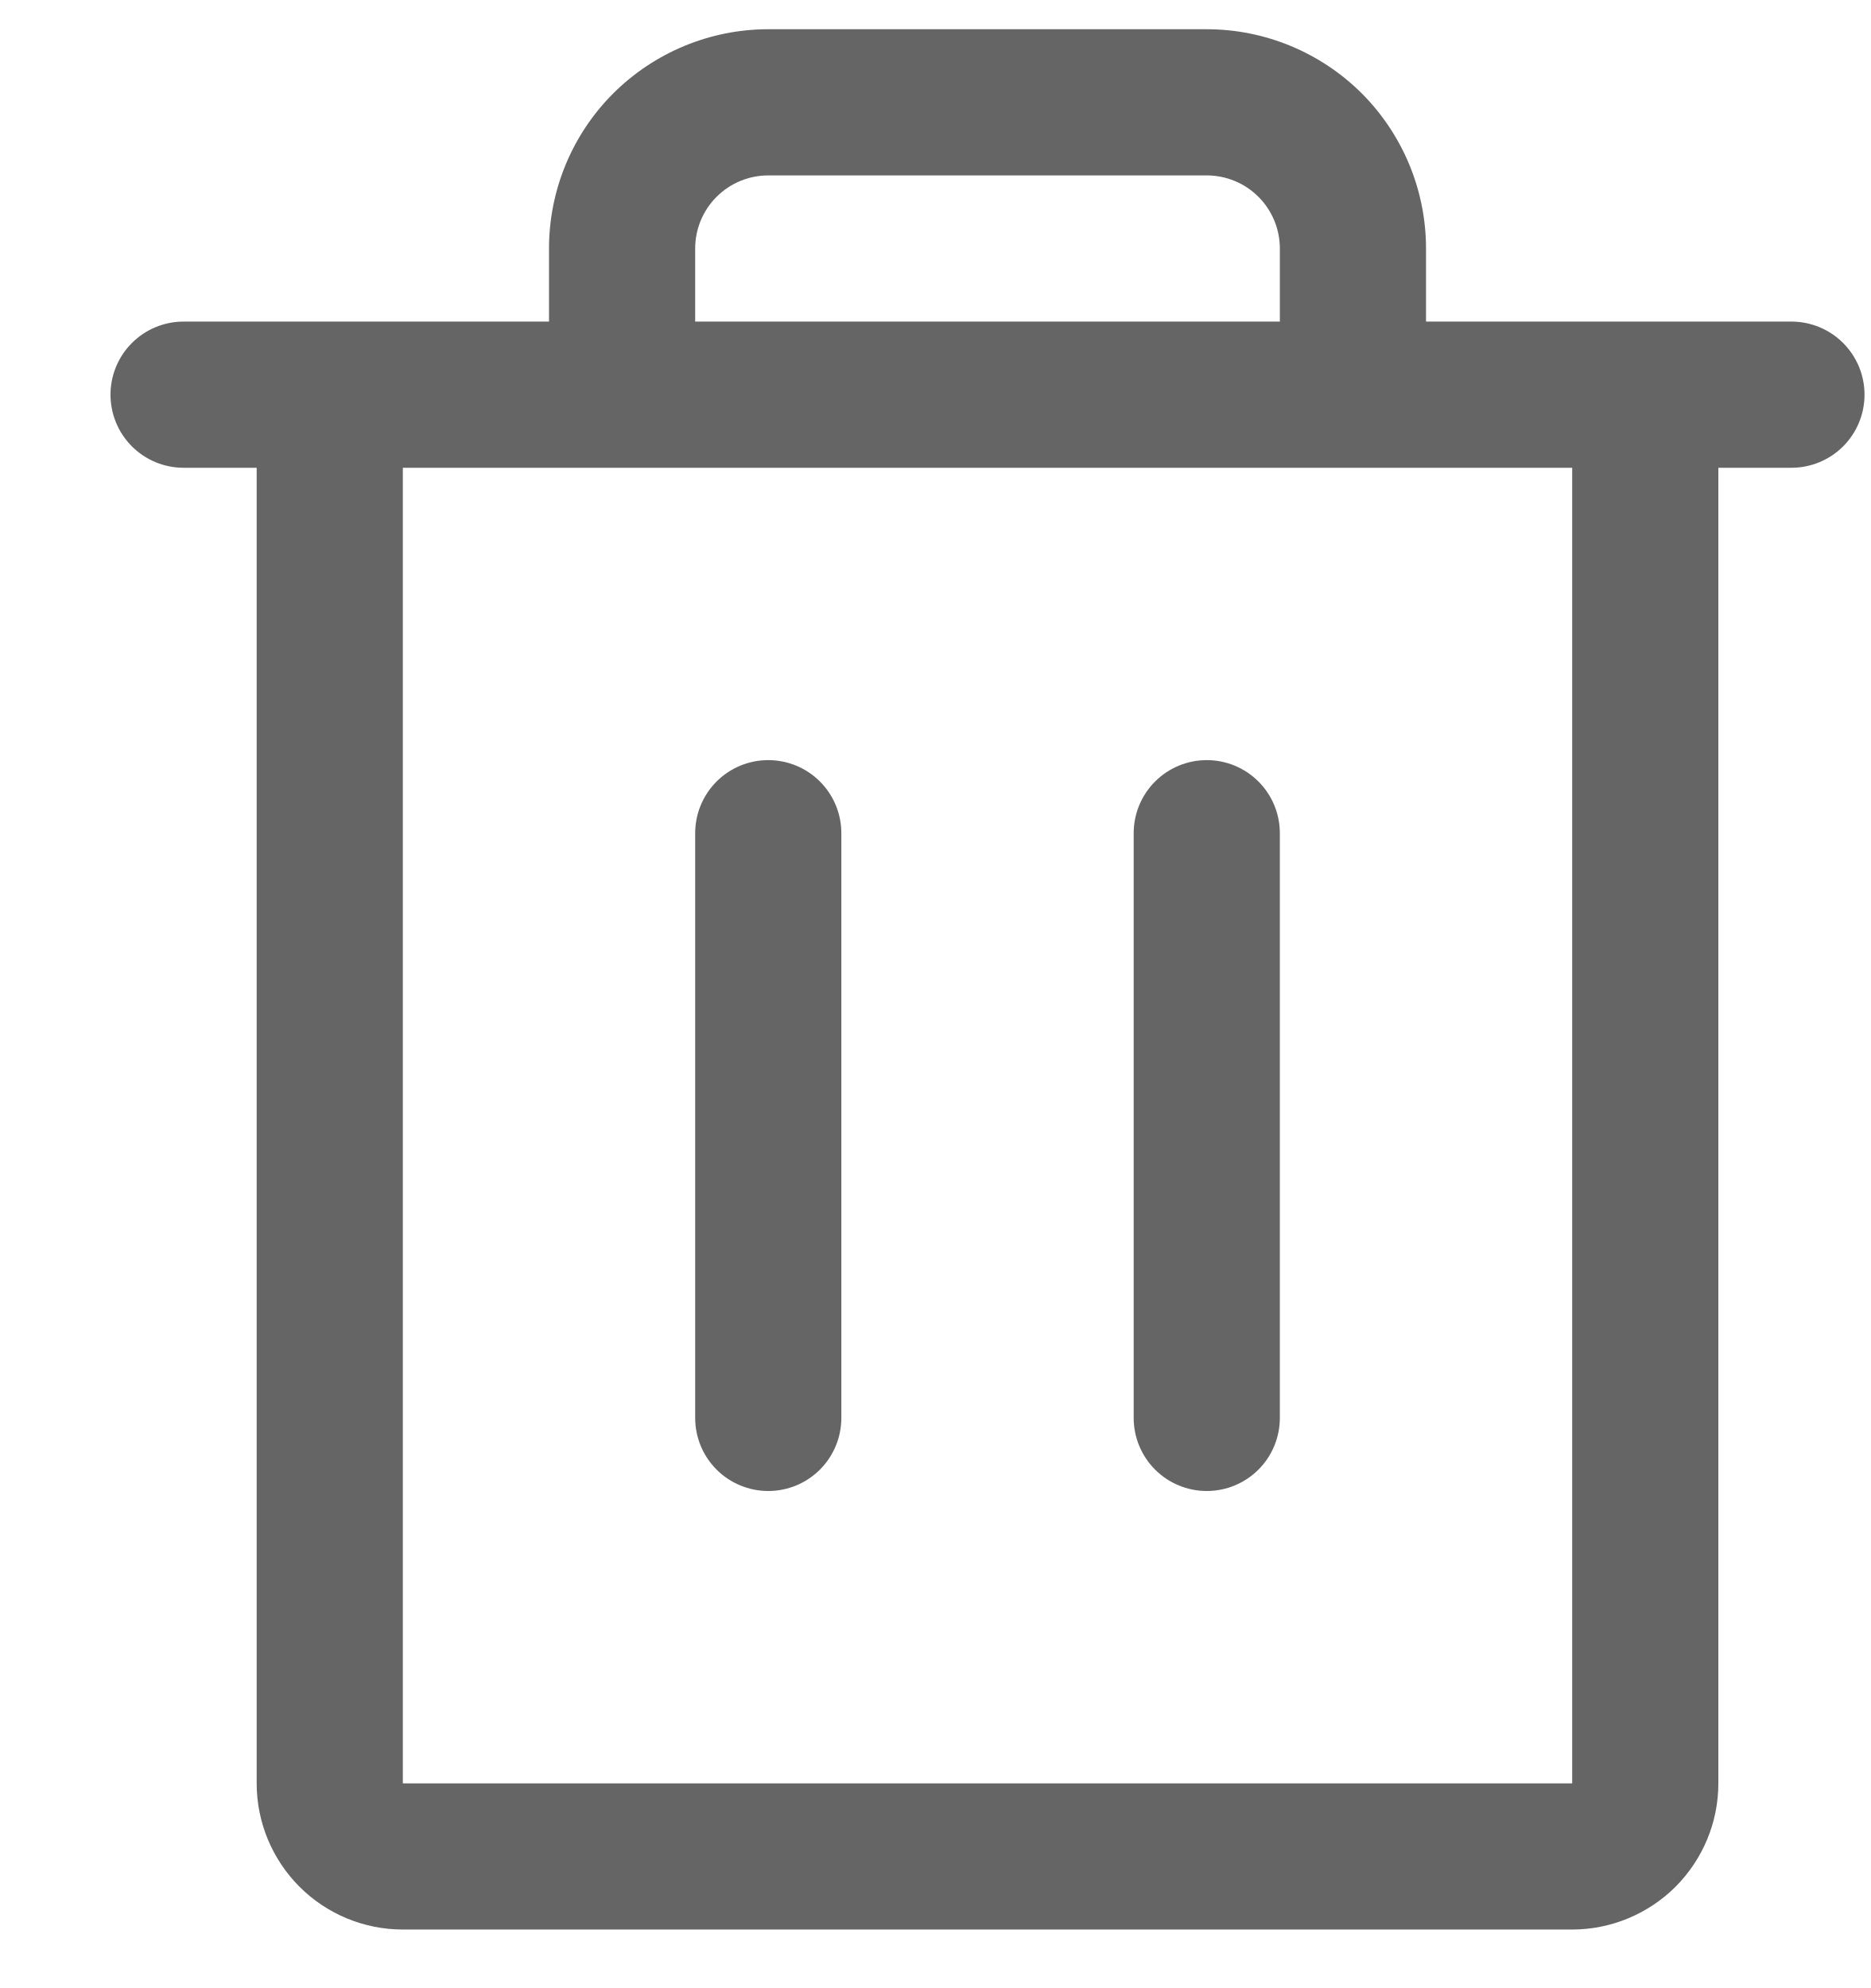
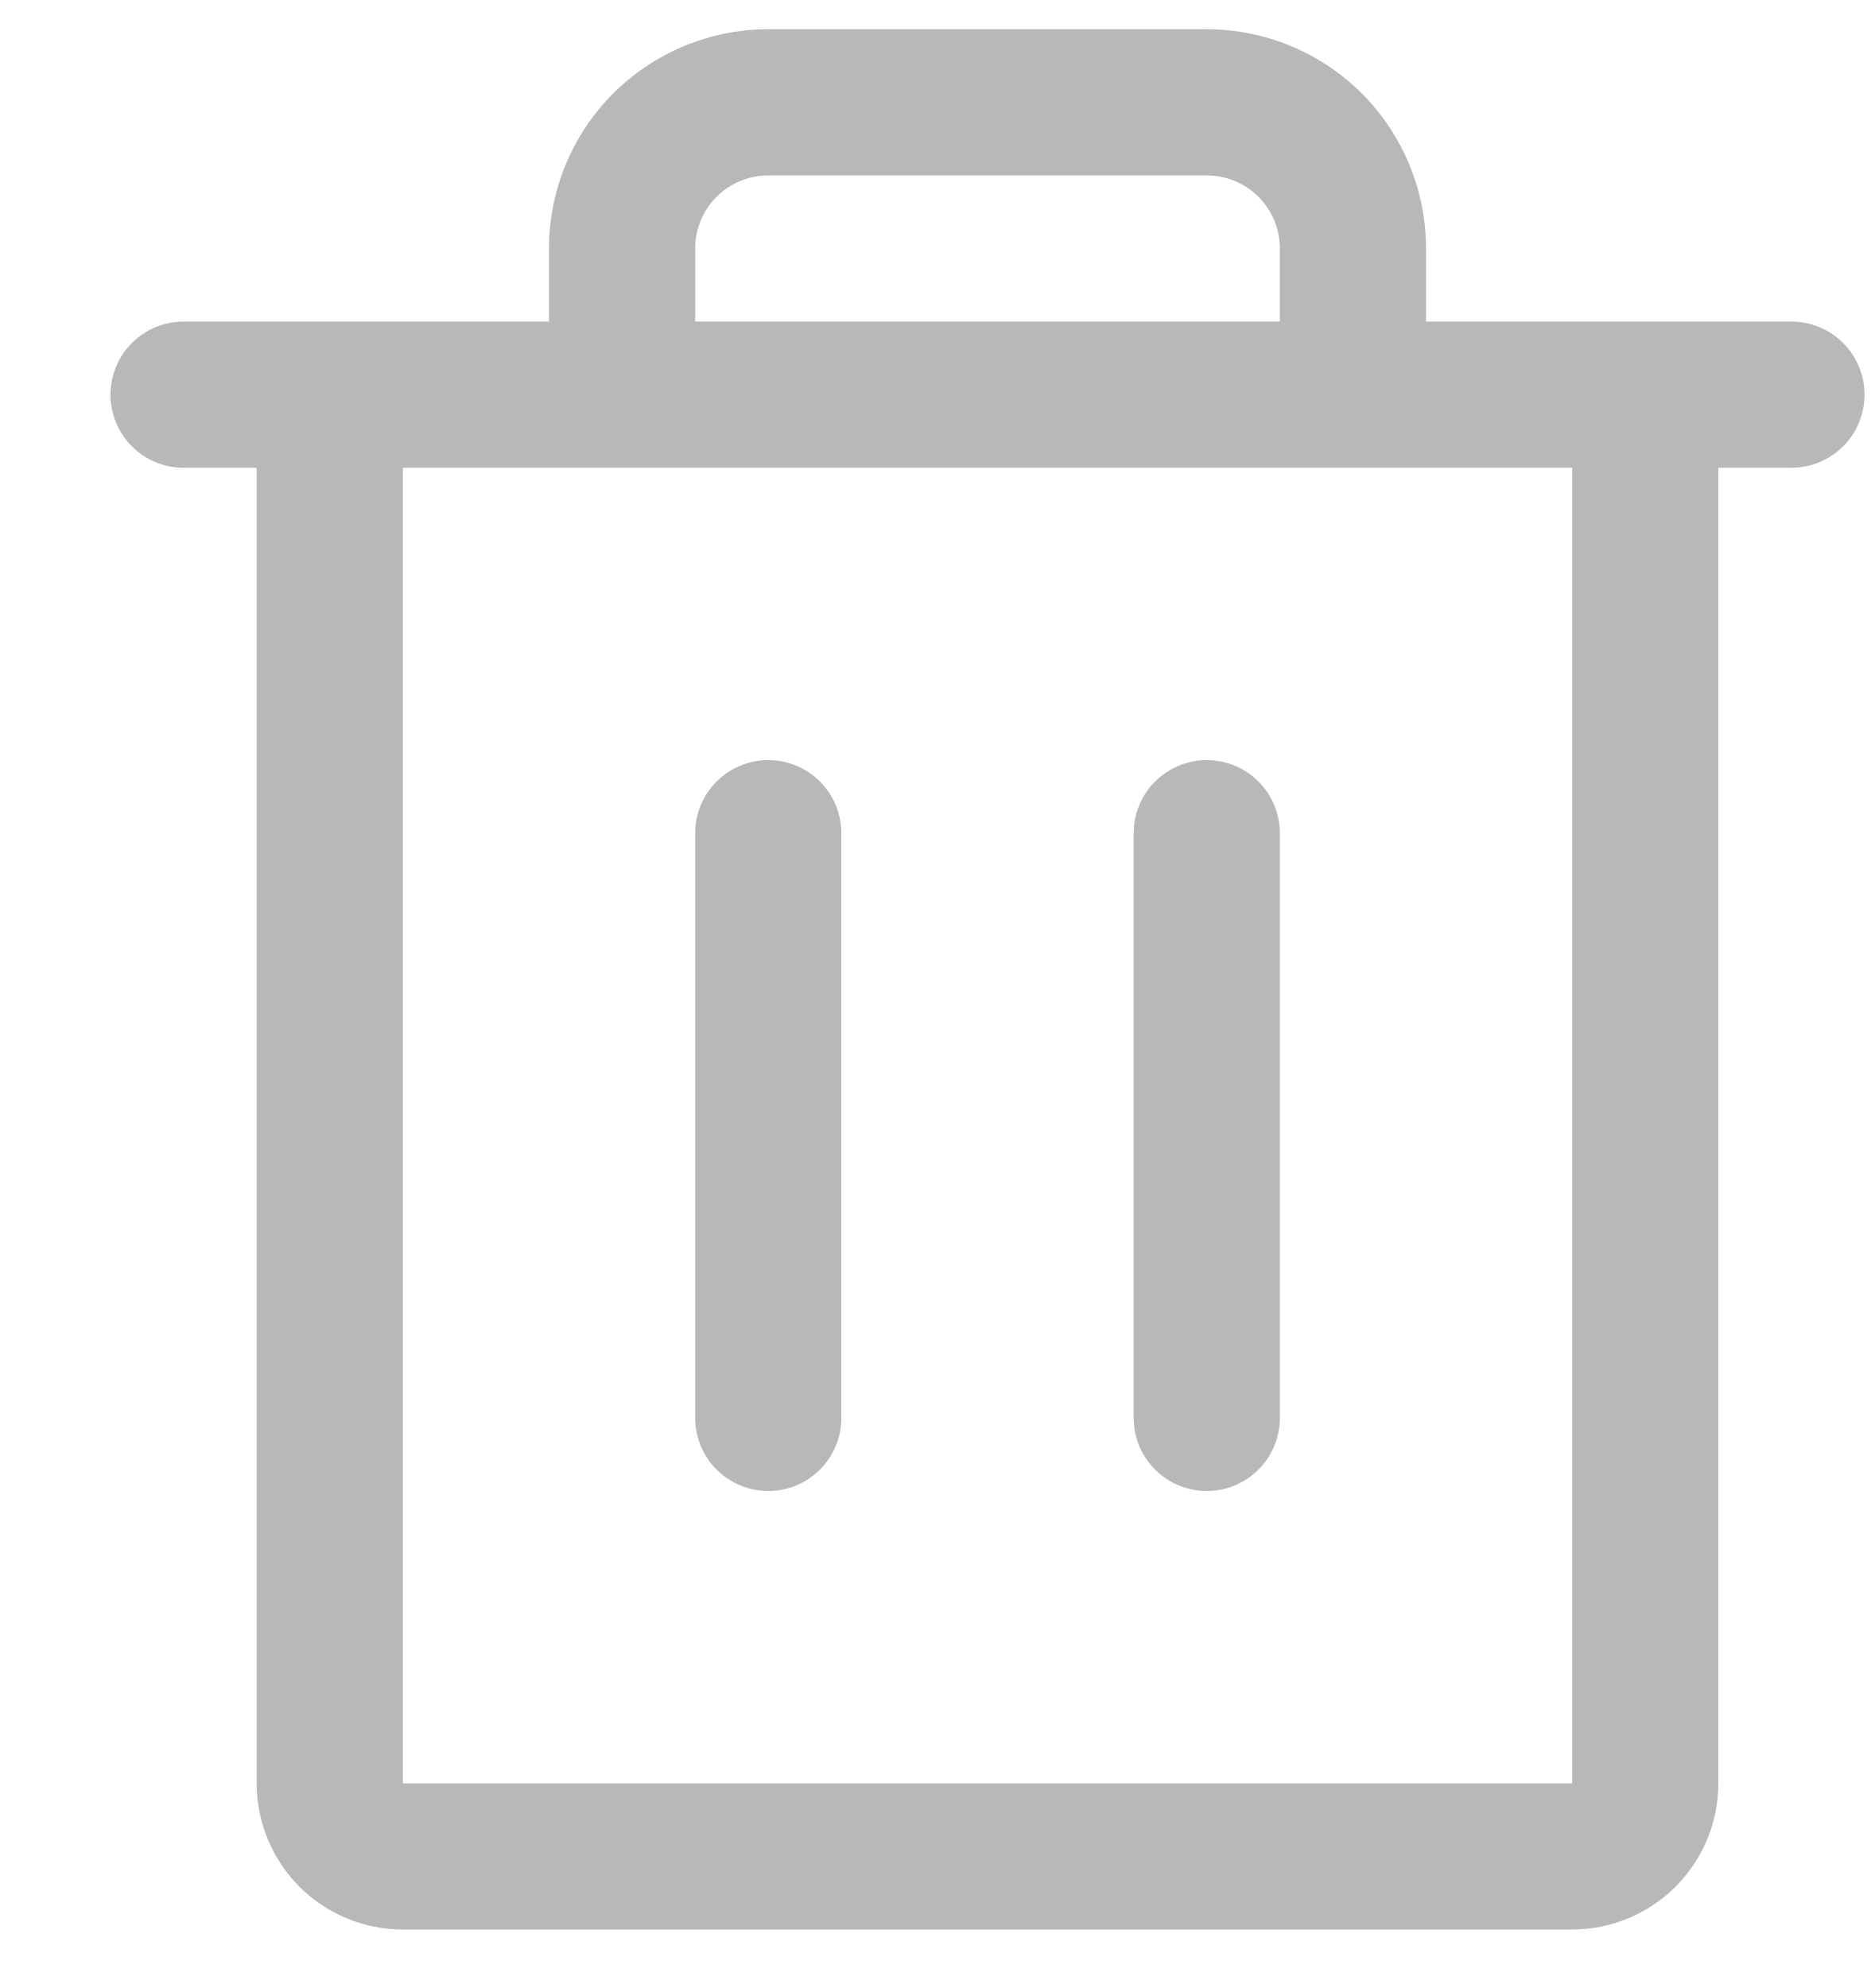
<svg xmlns="http://www.w3.org/2000/svg" width="16" height="17" viewBox="0 0 16 17" fill="none">
-   <path d="M15.32 2.75H12.195V2.125C12.195 1.628 11.997 1.151 11.646 0.799C11.294 0.448 10.817 0.25 10.32 0.25H6.57C6.073 0.25 5.596 0.448 5.244 0.799C4.892 1.151 4.695 1.628 4.695 2.125V2.75H1.57C1.404 2.75 1.245 2.816 1.128 2.933C1.011 3.05 0.945 3.209 0.945 3.375C0.945 3.541 1.011 3.7 1.128 3.817C1.245 3.934 1.404 4 1.57 4H2.195V15.25C2.195 15.582 2.327 15.899 2.561 16.134C2.795 16.368 3.113 16.5 3.445 16.5H13.445C13.776 16.5 14.094 16.368 14.329 16.134C14.563 15.899 14.695 15.582 14.695 15.25V4H15.32C15.486 4 15.645 3.934 15.762 3.817C15.879 3.7 15.945 3.541 15.945 3.375C15.945 3.209 15.879 3.05 15.762 2.933C15.645 2.816 15.486 2.75 15.32 2.75ZM5.945 2.125C5.945 1.959 6.011 1.8 6.128 1.683C6.245 1.566 6.404 1.5 6.57 1.5H10.32C10.486 1.5 10.645 1.566 10.762 1.683C10.879 1.8 10.945 1.959 10.945 2.125V2.75H5.945V2.125ZM13.445 15.25H3.445V4H13.445V15.25ZM7.195 7.125V12.125C7.195 12.291 7.129 12.45 7.012 12.567C6.895 12.684 6.736 12.75 6.57 12.75C6.404 12.75 6.245 12.684 6.128 12.567C6.011 12.45 5.945 12.291 5.945 12.125V7.125C5.945 6.959 6.011 6.8 6.128 6.683C6.245 6.566 6.404 6.5 6.57 6.5C6.736 6.5 6.895 6.566 7.012 6.683C7.129 6.8 7.195 6.959 7.195 7.125ZM10.945 7.125V12.125C10.945 12.291 10.879 12.45 10.762 12.567C10.645 12.684 10.486 12.75 10.32 12.75C10.154 12.75 9.995 12.684 9.878 12.567C9.761 12.45 9.695 12.291 9.695 12.125V7.125C9.695 6.959 9.761 6.8 9.878 6.683C9.995 6.566 10.154 6.5 10.32 6.5C10.486 6.5 10.645 6.566 10.762 6.683C10.879 6.8 10.945 6.959 10.945 7.125Z" fill="#656565" />
+   <path d="M15.32 2.75H12.195V2.125C12.195 1.628 11.997 1.151 11.646 0.799C11.294 0.448 10.817 0.25 10.32 0.25H6.57C6.073 0.25 5.596 0.448 5.244 0.799C4.892 1.151 4.695 1.628 4.695 2.125V2.75H1.57C1.404 2.75 1.245 2.816 1.128 2.933C1.011 3.05 0.945 3.209 0.945 3.375C0.945 3.541 1.011 3.7 1.128 3.817C1.245 3.934 1.404 4 1.57 4H2.195V15.25C2.195 15.582 2.327 15.899 2.561 16.134C2.795 16.368 3.113 16.5 3.445 16.5H13.445C13.776 16.5 14.094 16.368 14.329 16.134C14.563 15.899 14.695 15.582 14.695 15.25V4H15.32C15.486 4 15.645 3.934 15.762 3.817C15.879 3.7 15.945 3.541 15.945 3.375C15.945 3.209 15.879 3.05 15.762 2.933C15.645 2.816 15.486 2.75 15.32 2.75ZM5.945 2.125C5.945 1.959 6.011 1.8 6.128 1.683C6.245 1.566 6.404 1.5 6.57 1.5H10.32C10.486 1.5 10.645 1.566 10.762 1.683C10.879 1.8 10.945 1.959 10.945 2.125V2.75H5.945V2.125ZM13.445 15.25H3.445V4H13.445V15.25ZM7.195 7.125V12.125C7.195 12.291 7.129 12.45 7.012 12.567C6.895 12.684 6.736 12.75 6.57 12.75C6.404 12.75 6.245 12.684 6.128 12.567C6.011 12.45 5.945 12.291 5.945 12.125V7.125C5.945 6.959 6.011 6.8 6.128 6.683C6.245 6.566 6.404 6.5 6.57 6.5C6.736 6.5 6.895 6.566 7.012 6.683C7.129 6.8 7.195 6.959 7.195 7.125ZM10.945 7.125V12.125C10.945 12.291 10.879 12.45 10.762 12.567C10.645 12.684 10.486 12.75 10.32 12.75C10.154 12.75 9.995 12.684 9.878 12.567C9.761 12.45 9.695 12.291 9.695 12.125V7.125C9.695 6.959 9.761 6.8 9.878 6.683C9.995 6.566 10.154 6.5 10.32 6.5C10.486 6.5 10.645 6.566 10.762 6.683C10.879 6.8 10.945 6.959 10.945 7.125Z" fill="#B8B8B8" />
</svg>
